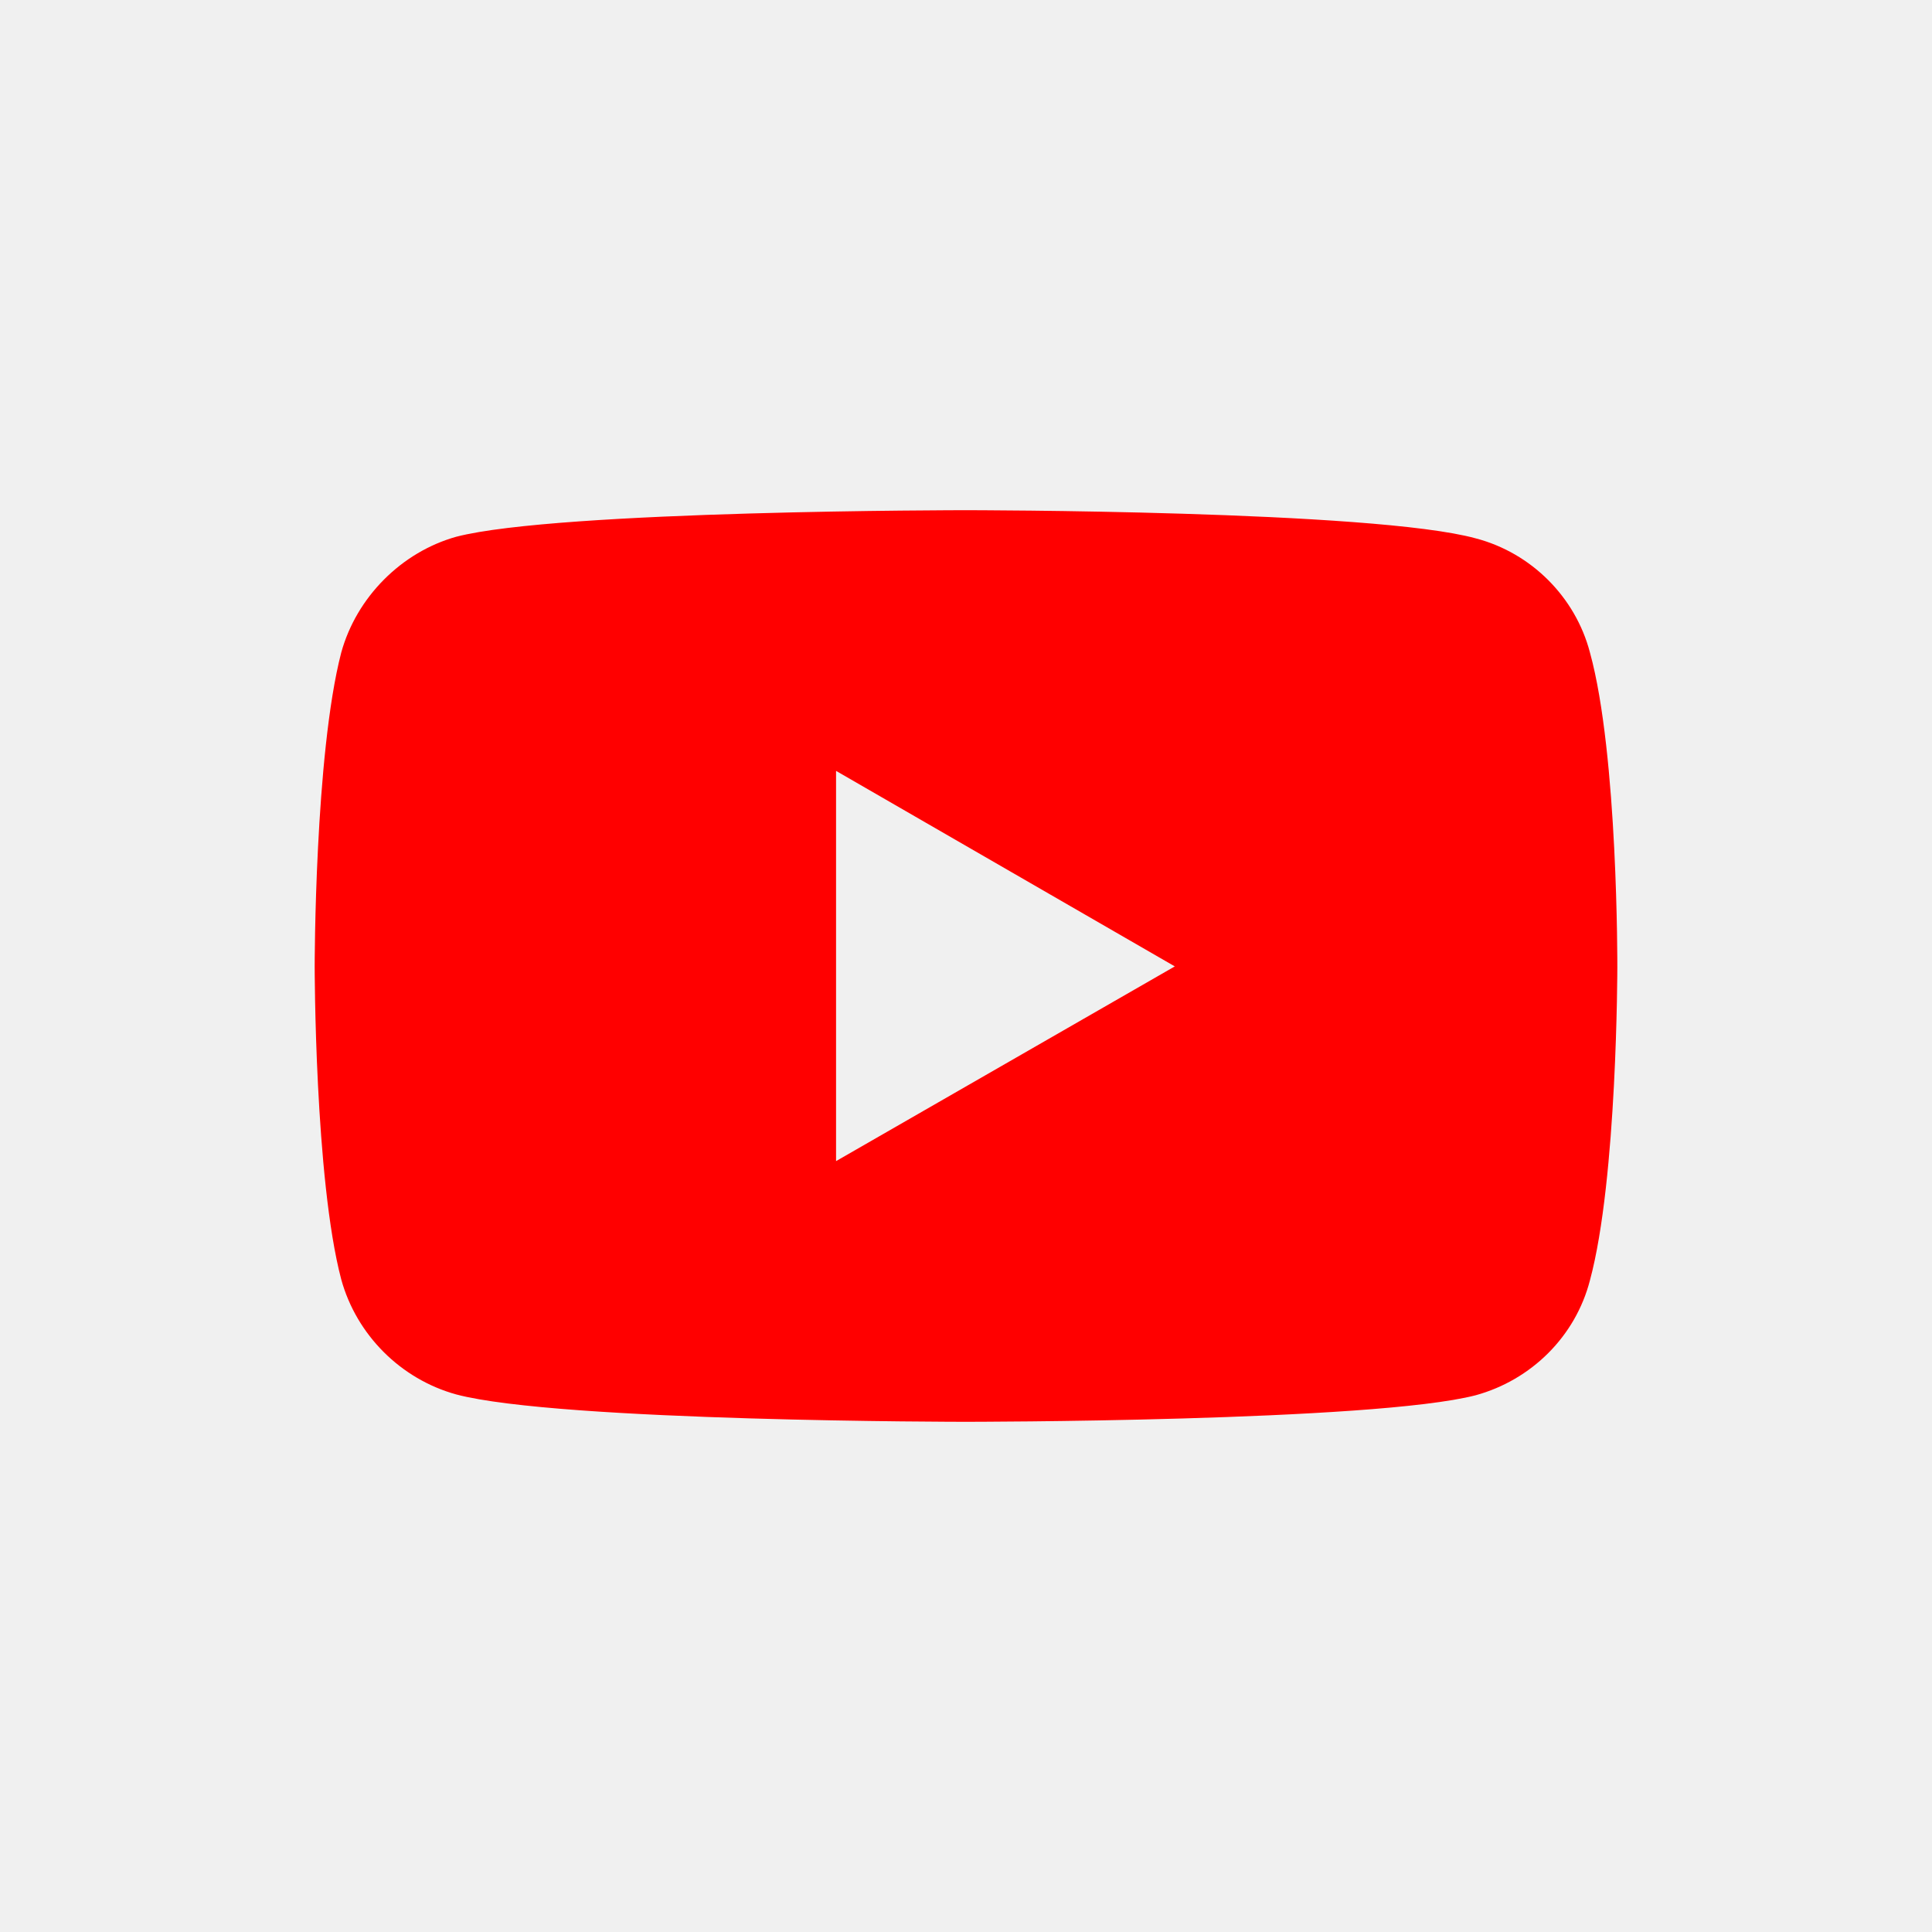
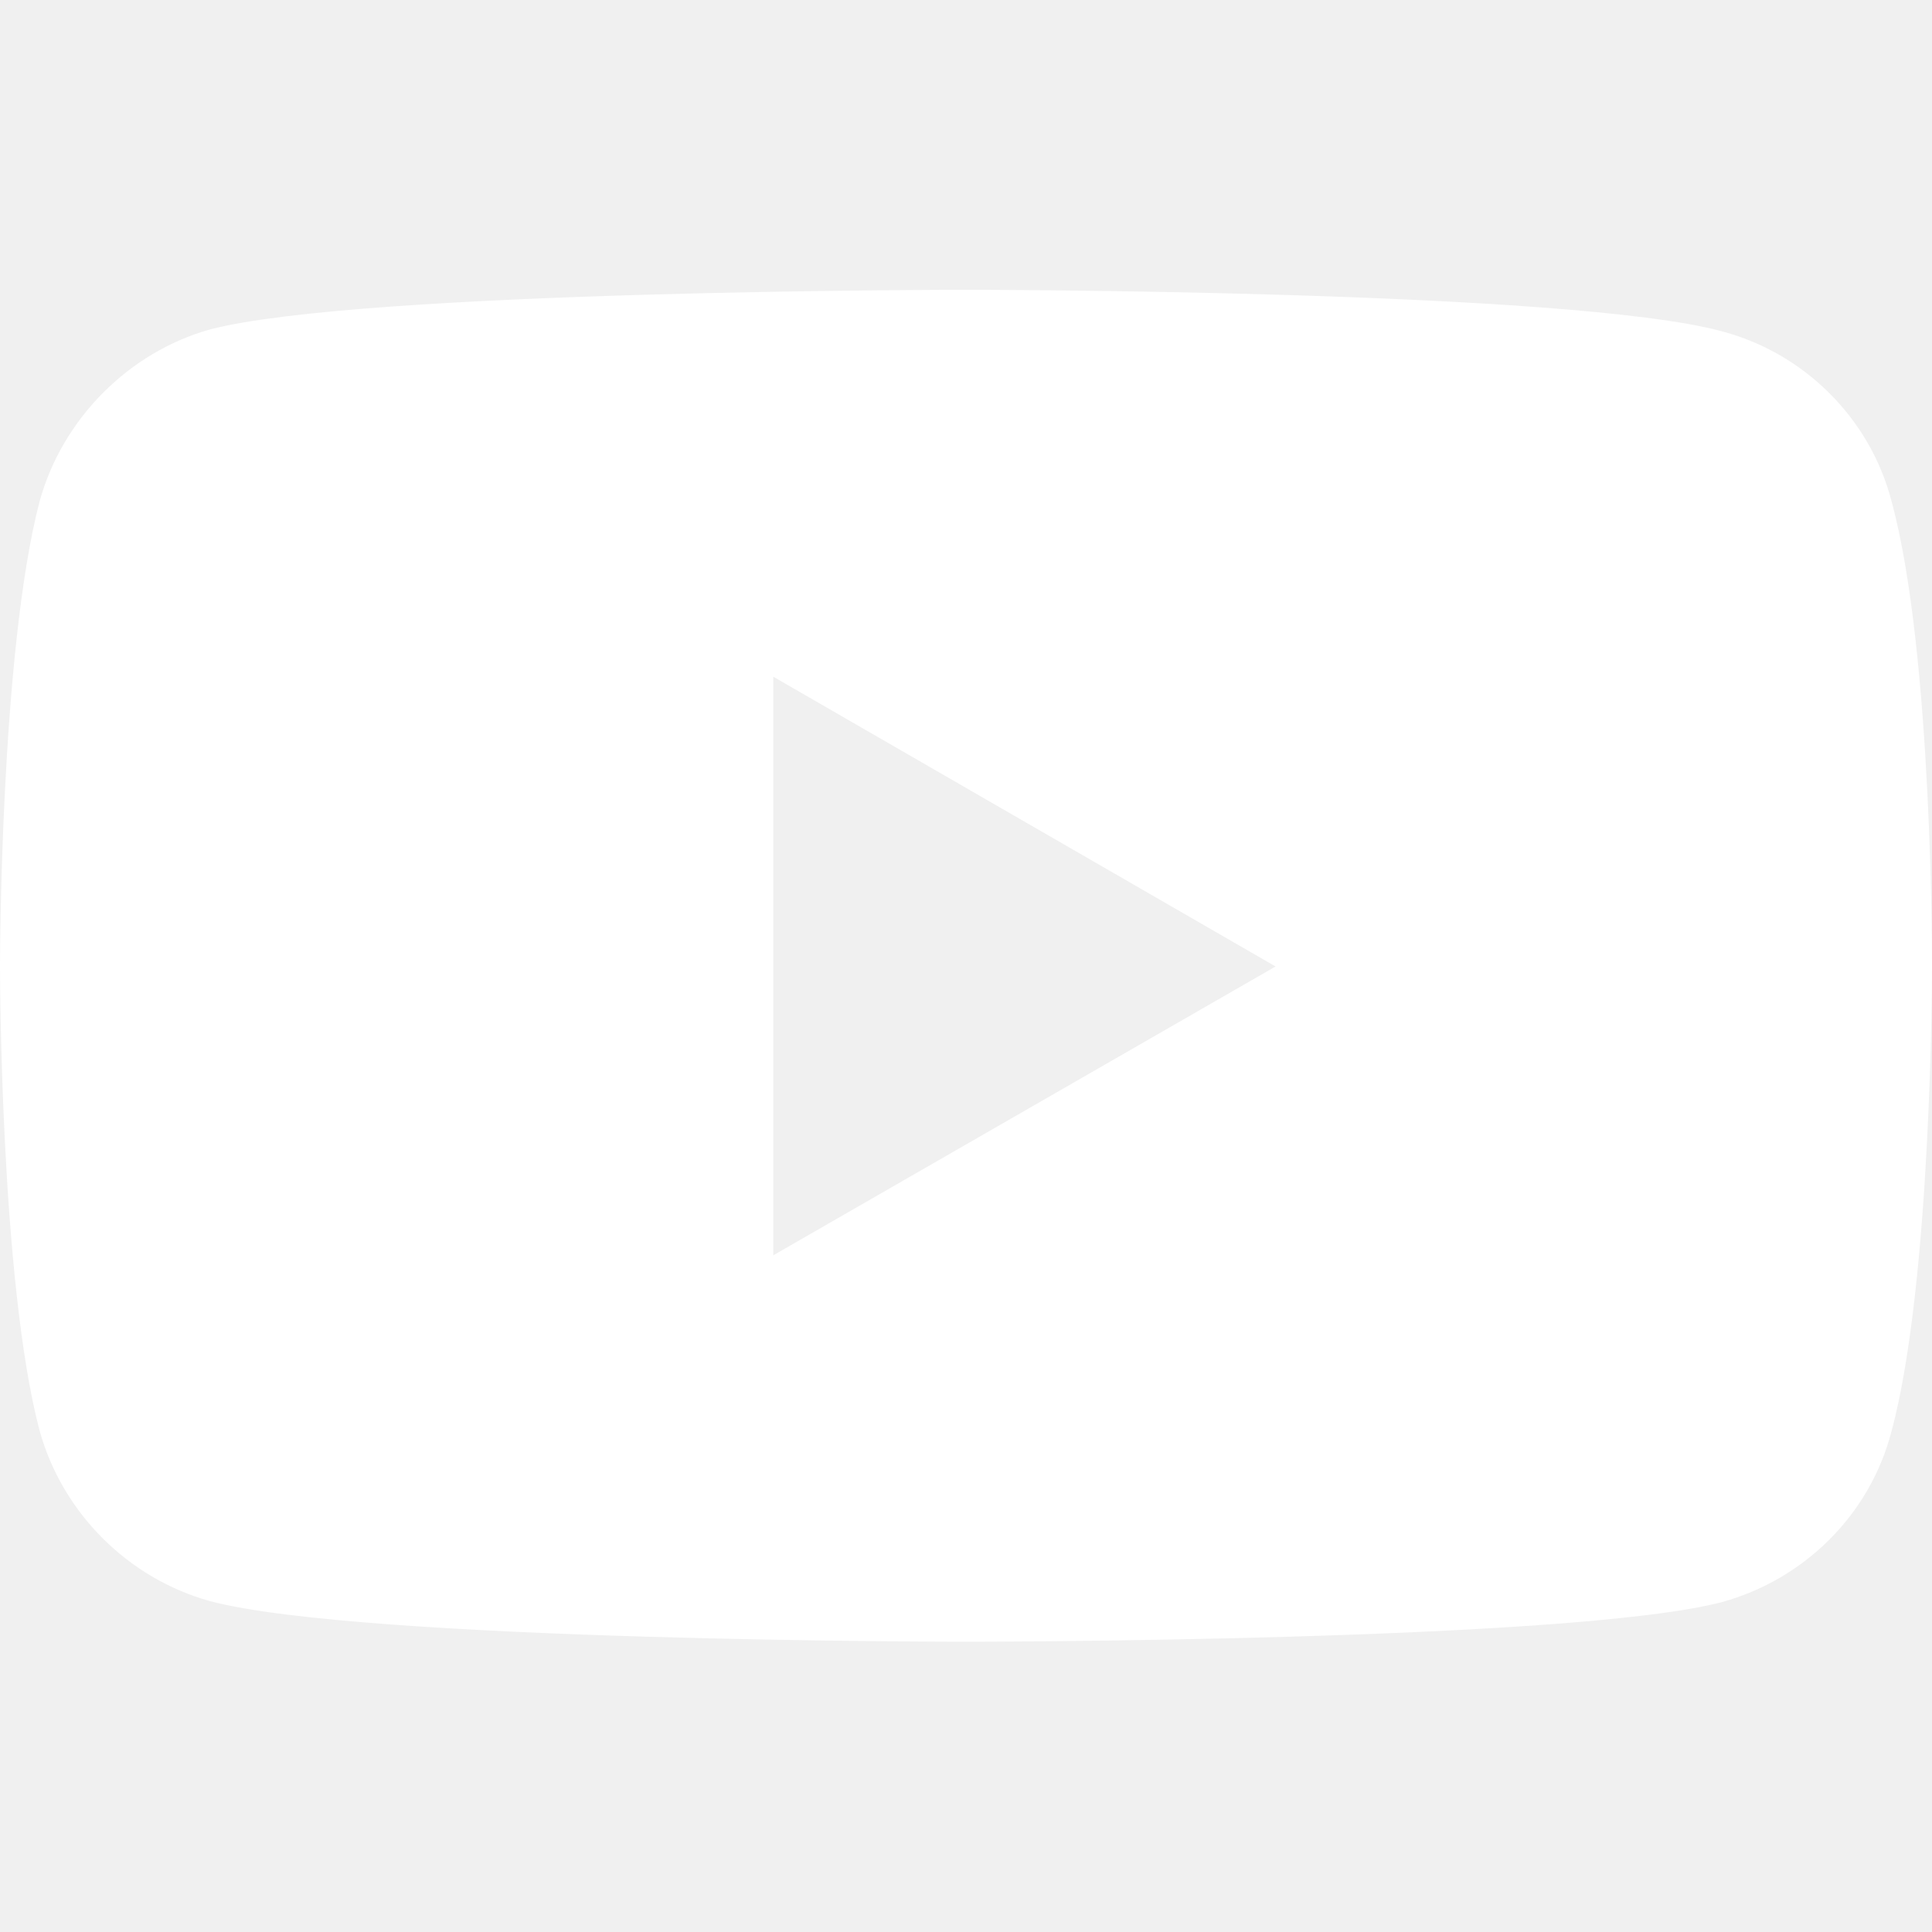
- <svg xmlns="http://www.w3.org/2000/svg" xml:space="preserve" width="300" height="300">
+ <svg xmlns="http://www.w3.org/2000/svg" version="1.1" id="Layer_1" x="0px" y="0px" viewBox="0 0 300 300" style="enable-background:new 0 0 300 300;" xml:space="preserve">
+   <style type="text/css">
+ 	.st0{fill:none;}
+ 	.st1{fill:#FFFFFF;}
+ </style>
  <g transform="scale(.75)">
-     <path fill="none" d="M0 0h400v400H0z" />
-     <path fill="red" d="M199.917 105.63s-84.292 0-105.448 5.497c-11.328 3.165-20.655 12.493-23.82 23.987-5.497 21.156-5.497 64.969-5.497 64.969s0 43.979 5.497 64.802c3.165 11.494 12.326 20.655 23.82 23.82 21.323 5.664 105.448 5.664 105.448 5.664s84.459-0 105.615-5.497c11.494-3.165 20.655-12.16 23.654-23.82 5.664-20.99 5.664-64.802 5.664-64.802s.166-43.979-5.664-65.135c-2.999-11.494-12.159-20.655-23.654-23.654-21.156-5.83-105.615-5.831-105.615-5.831zm-26.82 53.974 70.133 40.479-70.133 40.313v-80.792z" />
+     <path class="st0" d="M0,0h400v400H0V0z" />
+     <path class="st1" d="M199.9,60c0,0-125,0-156.4,8.2c-16.8,4.7-30.6,18.5-35.3,35.6C0,135.1,0,200.1,0,200.1s0,65.2,8.2,96.1   c4.7,17,18.3,30.6,35.3,35.3c31.6,8.4,156.4,8.4,156.4,8.4s125.3,0,156.6-8.2c17-4.7,30.6-18,35.1-35.3c8.4-31.1,8.4-96.1,8.4-96.1   s0.2-65.2-8.4-96.6c-4.4-17-18-30.6-35.1-35.1C325.1,60,199.9,60,199.9,60L199.9,60z M160.1,140.1l104,60l-104,59.8V140.1z" />
  </g>
</svg>
